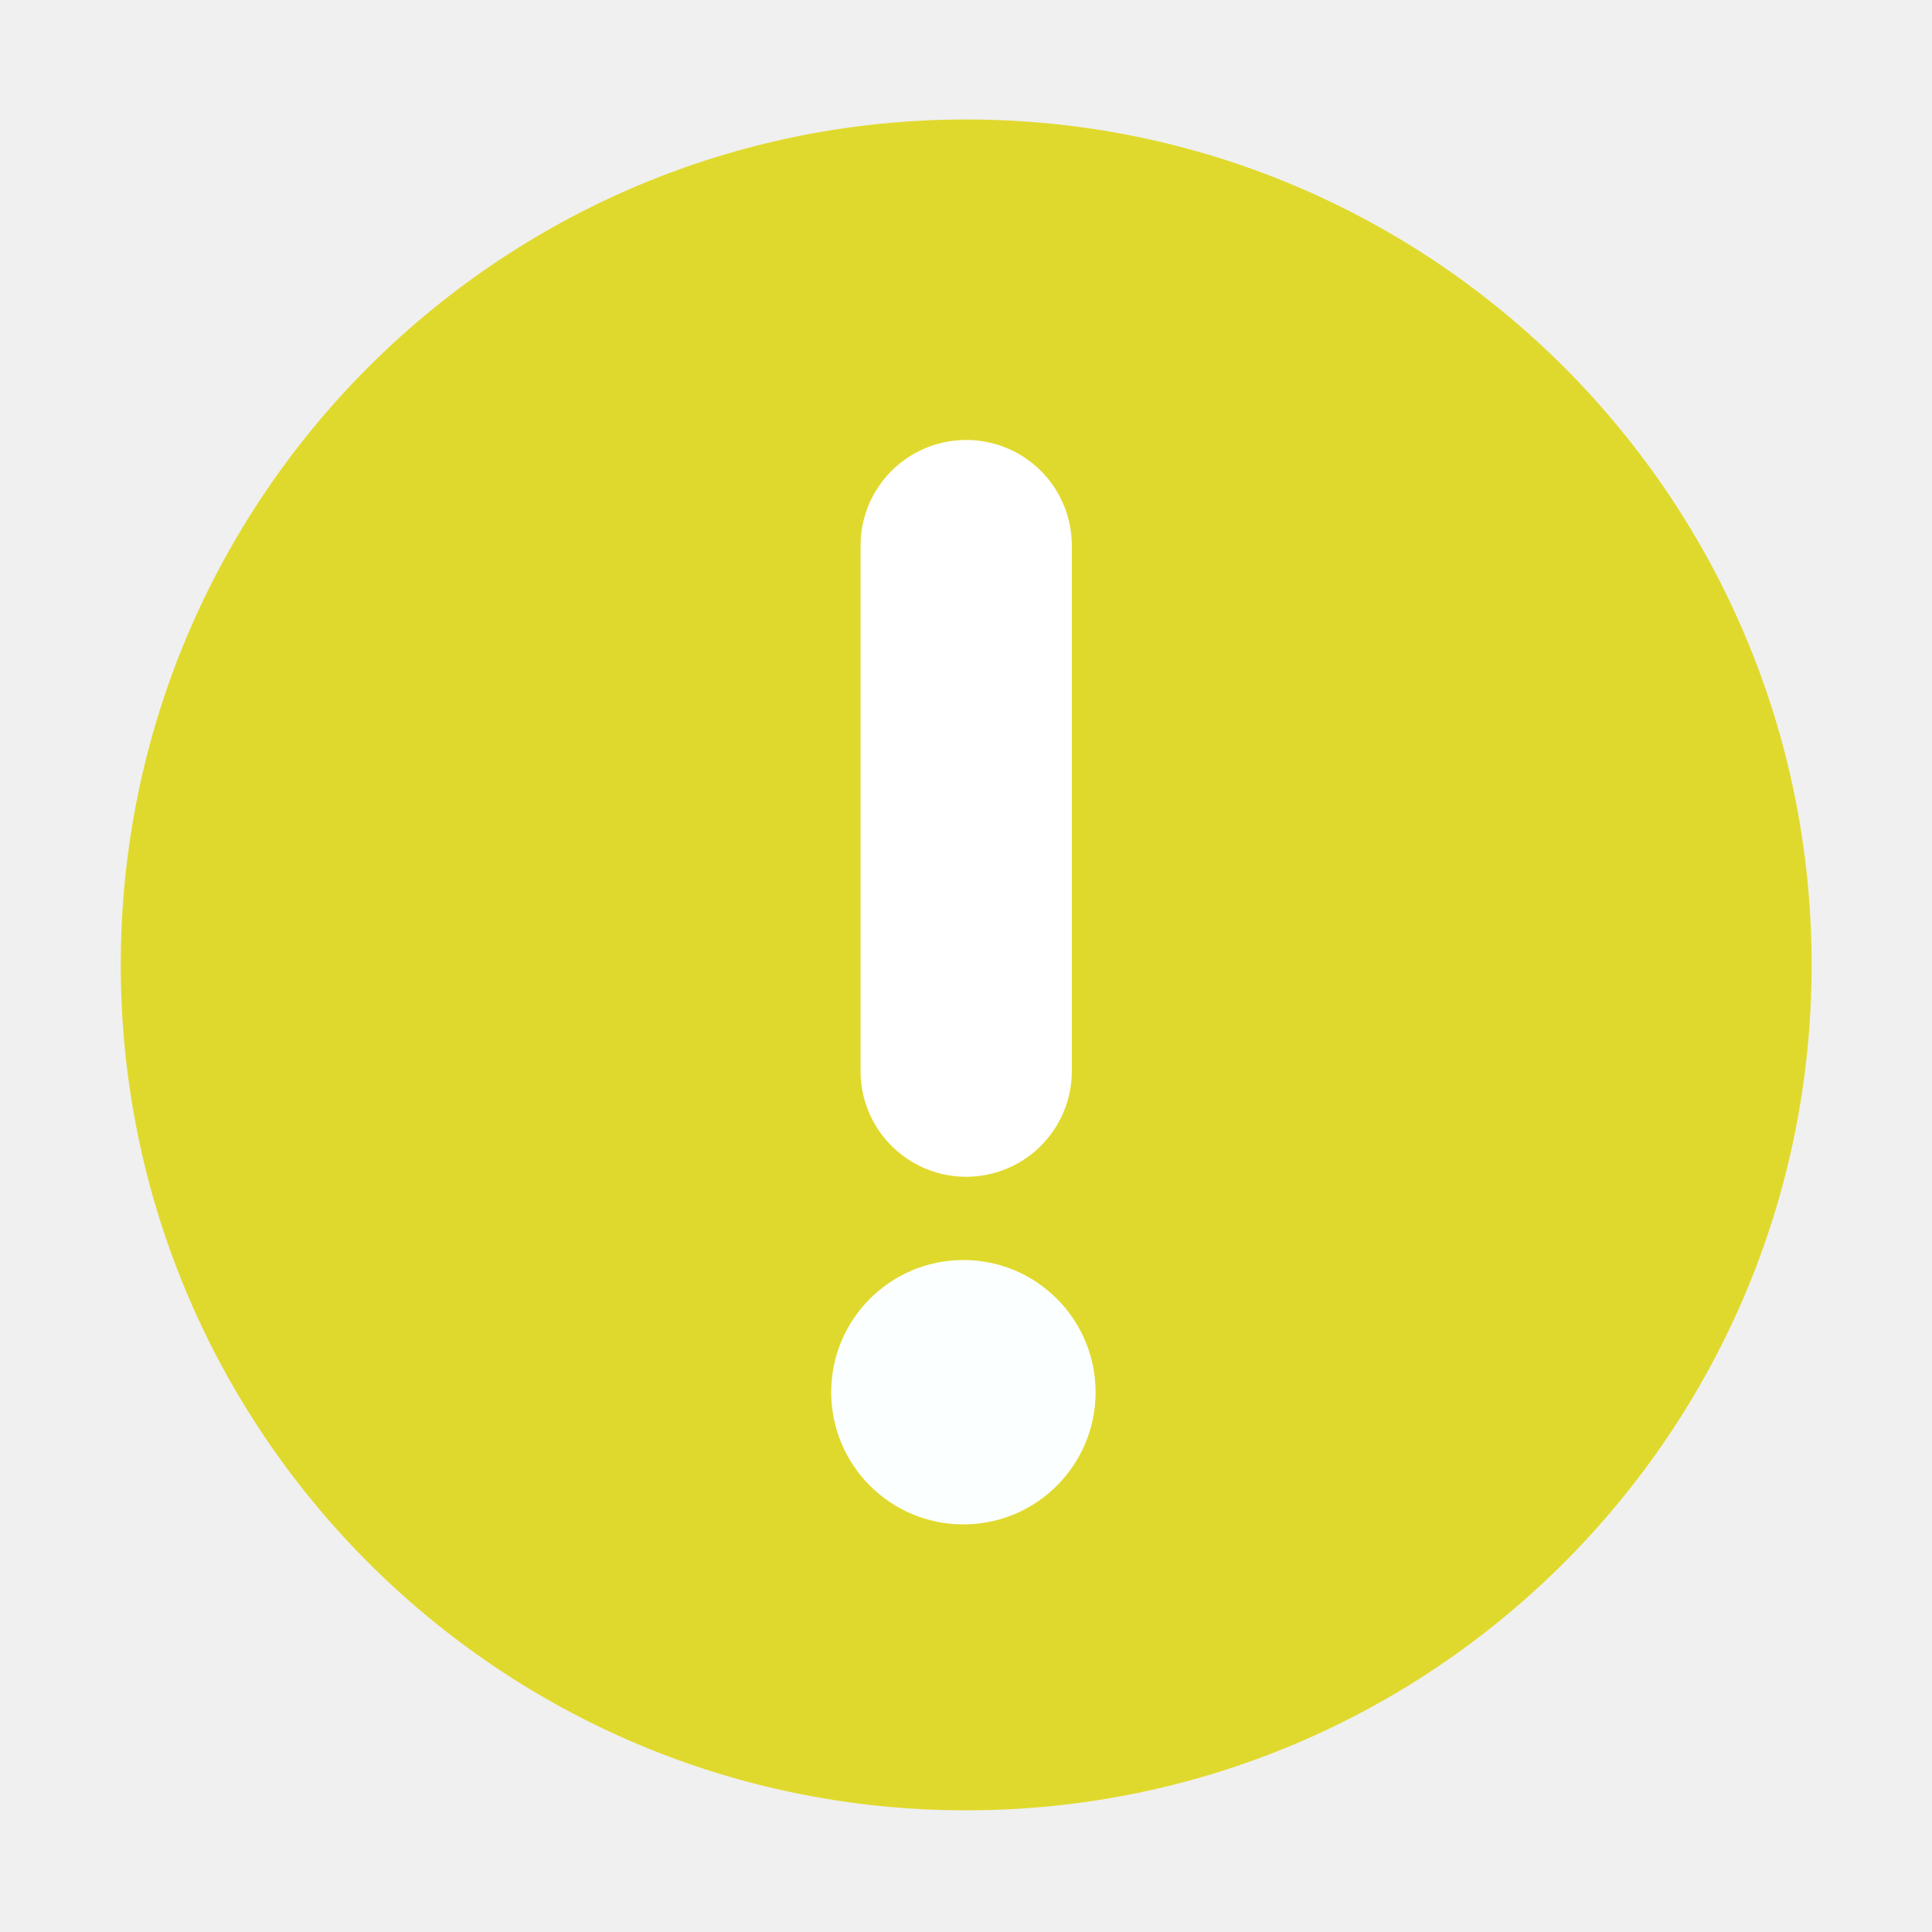
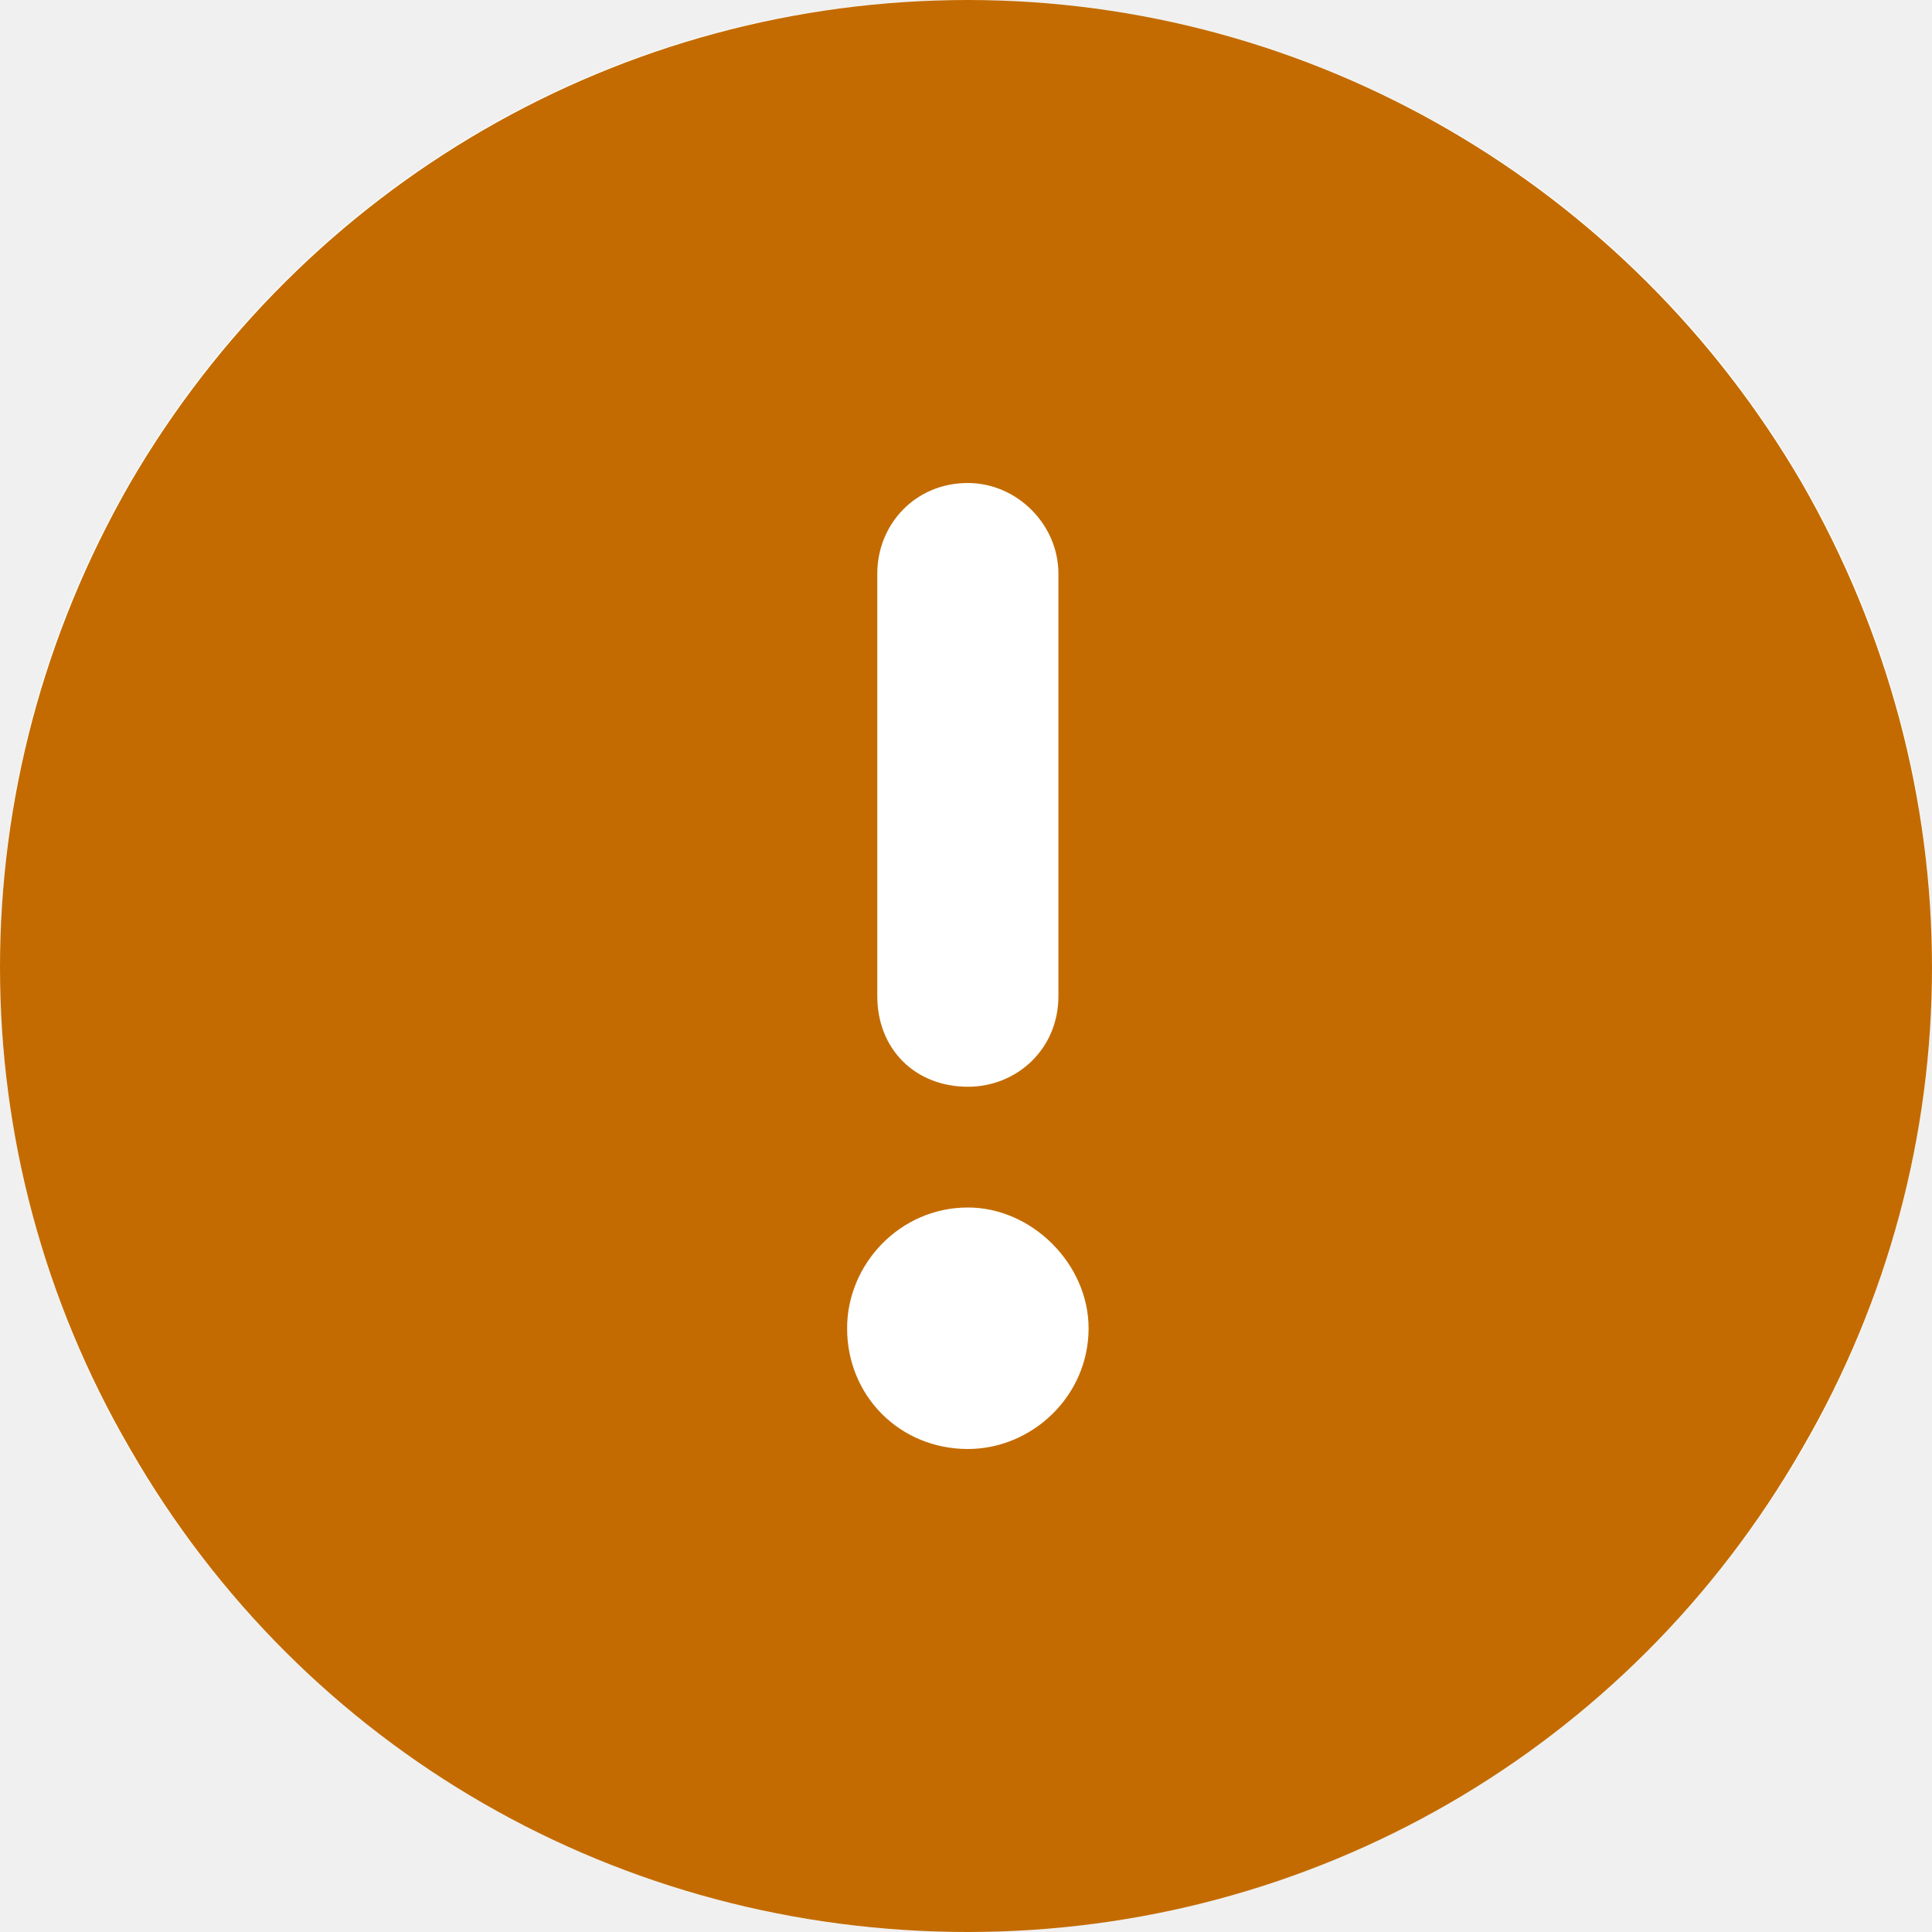
- <svg xmlns="http://www.w3.org/2000/svg" width="16" height="16" version="1.1" viewBox="0 0 4.233 4.233">
-   <g transform="matrix(.87498 0 0 .87498 .26458 -255.9)">
-     <circle cx="2.117" cy="294.88" r="2.117" fill="#e0d92d" stroke-width=".251" />
-     <path d="m2.117 293.83v1.316" fill="none" stroke="#fff" stroke-linecap="round" stroke-linejoin="round" stroke-width=".529" />
-     <circle cx="2.11" cy="295.95" r=".331" fill="#fcffff" />
-   </g>
+ <svg xmlns="http://www.w3.org/2000/svg" width="24" height="24" viewBox="0 0 24 24" fill="none">
+   <circle cx="12" cy="12" r="12" fill="white" />
+   <path d="M12.023 24C7.711 24 3.773 21.75 1.617 18C-0.539 14.297 -0.539 9.75 1.617 6C3.773 2.297 7.711 0 12.023 0C16.289 0 20.227 2.297 22.383 6C24.539 9.75 24.539 14.297 22.383 18C20.227 21.75 16.289 24 12.023 24ZM12.023 6C11.367 6 10.898 6.516 10.898 7.125V12.375C10.898 13.031 11.367 13.5 12.023 13.5C12.633 13.5 13.148 13.031 13.148 12.375V7.125C13.148 6.516 12.633 6 12.023 6ZM10.523 16.5C10.523 17.344 11.18 18 12.023 18C12.82 18 13.523 17.344 13.523 16.5C13.523 15.703 12.82 15 12.023 15C11.18 15 10.523 15.703 10.523 16.5Z" fill="#C36B00" />
</svg>
